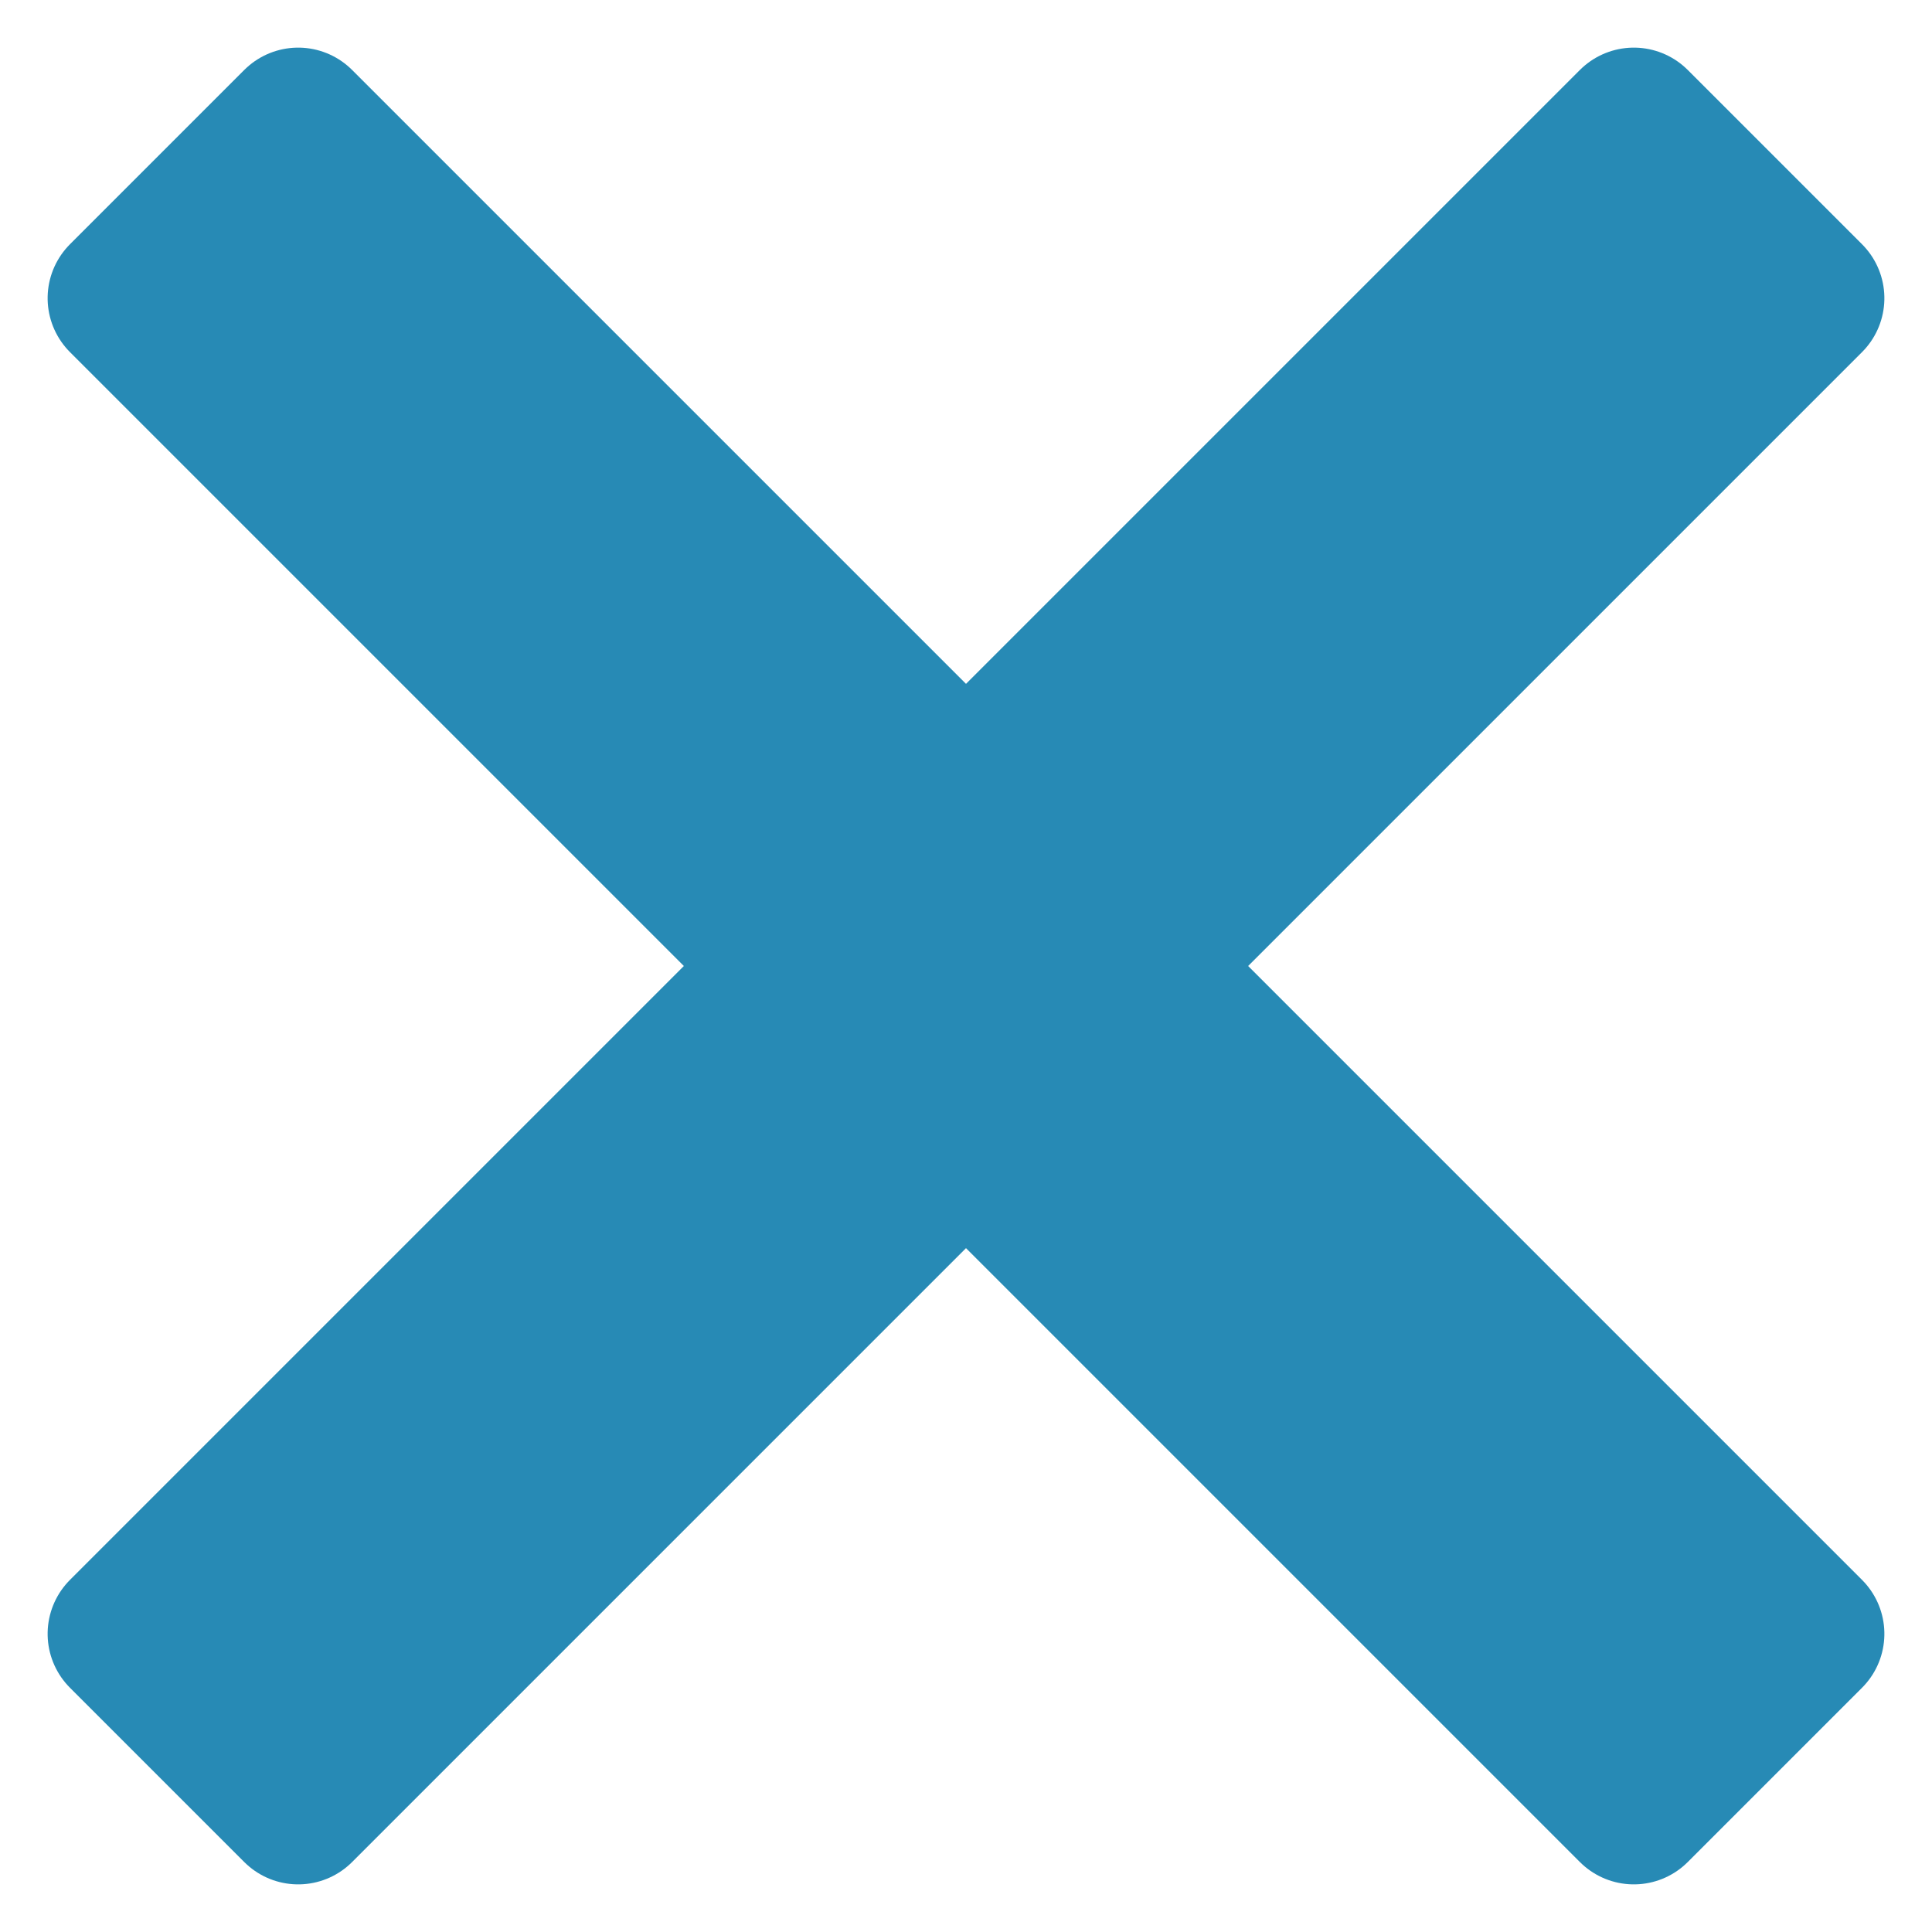
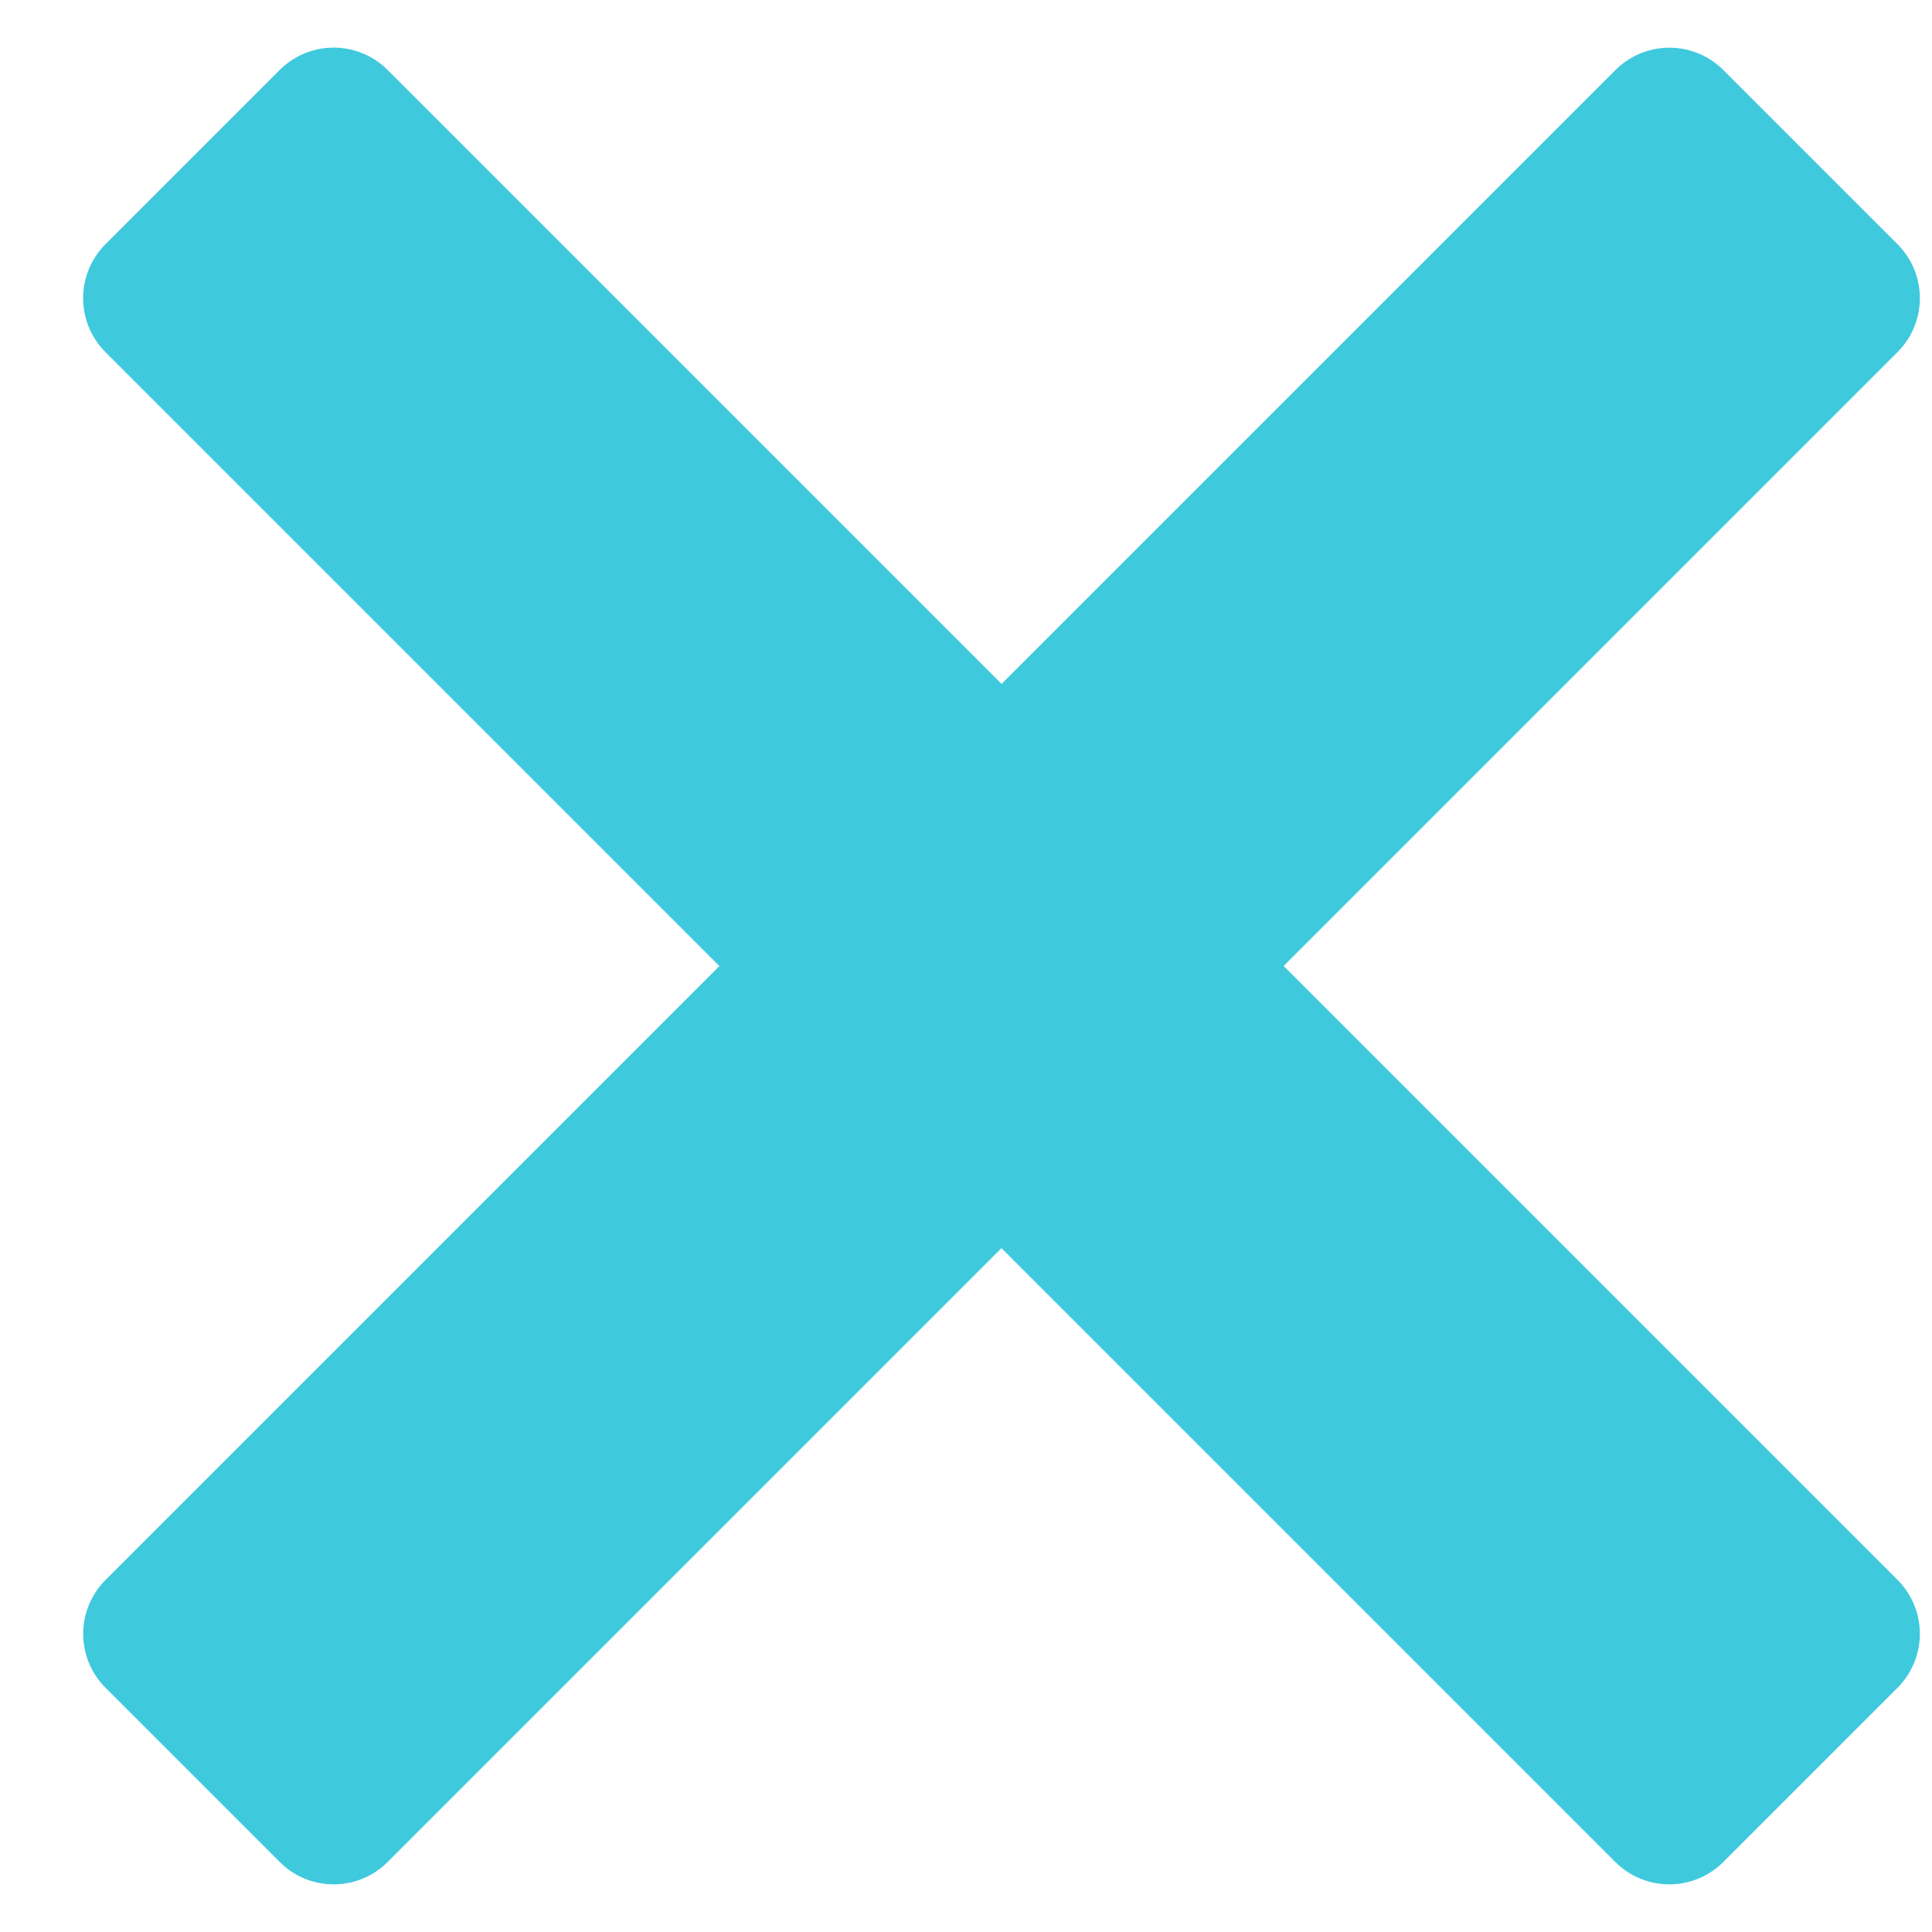
<svg xmlns="http://www.w3.org/2000/svg" width="19px" height="19px" viewBox="0 0 19 19" version="1.1">
  <defs />
-   <g id="Page-1" stroke="none" stroke-width="1" fill="none" fill-rule="evenodd" stroke-linecap="round" stroke-linejoin="round">
-     <g id="⟶-Menu" transform="translate(-343, -38)" fill="#278AB5" stroke="#278AB5" stroke-width="1.5">
-       <path d="M353.712,46.288 L363,46.288 L363,48.712 L353.712,48.712 L353.712,58 L351.288,58 L351.288,48.712 L342,48.712 L342,46.288 L351.288,46.288 L351.288,37 L353.712,37 L353.712,46.288 Z" id="close" transform="translate(352.5, 47.5) rotate(45) translate(-352.5, -47.5) " />
+   <g id="Zilla-Slab/Lato" stroke="none" stroke-width="1" fill="none" fill-rule="evenodd" stroke-linecap="round" stroke-linejoin="round">
+     <g id="⟶-Questions" transform="translate(-25, -38)" fill="#3FC9DD" stroke="#3FC9DD" stroke-width="1.5">
+       <path d="M36.061,46.288 L45.349,46.288 L45.349,48.712 L36.061,48.712 L36.061,58 L33.638,58 L33.638,48.712 L24.349,48.712 L24.349,46.288 L33.638,46.288 L33.638,37 L36.061,37 L36.061,46.288 Z" id="close" transform="translate(34.84924, 47.5) rotate(45) translate(-34.84924, -47.5) " />
    </g>
  </g>
</svg>
